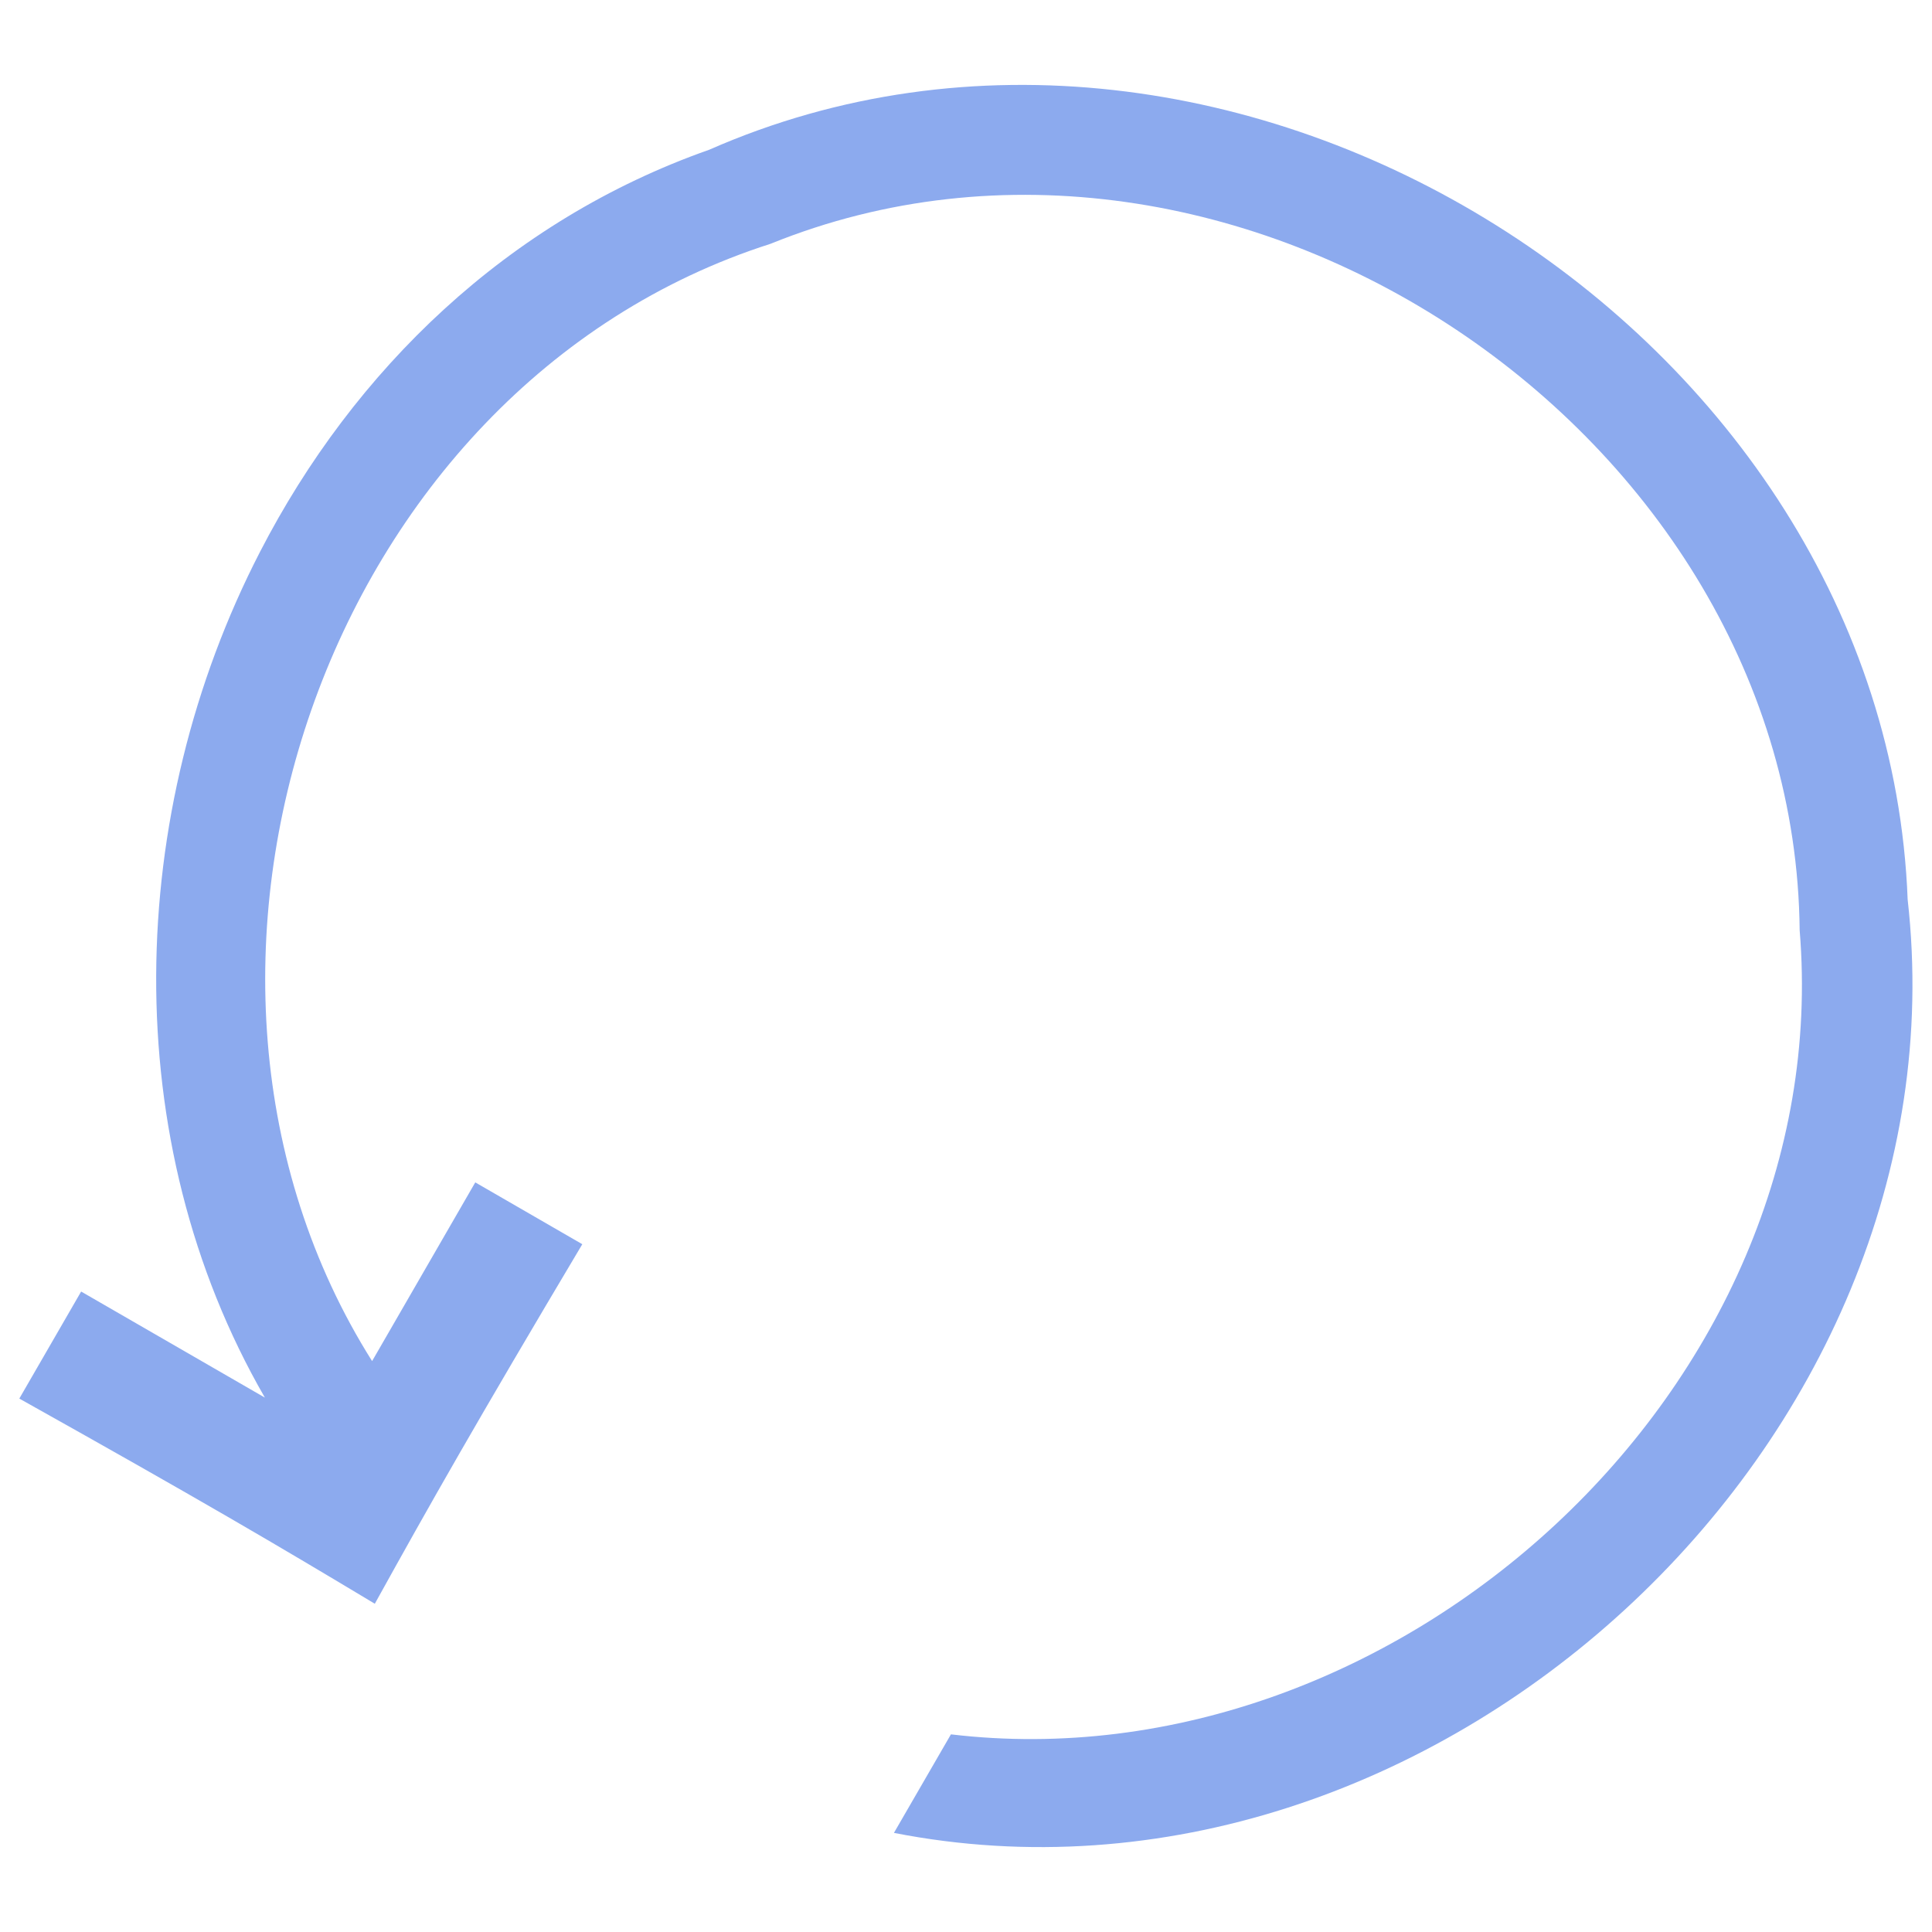
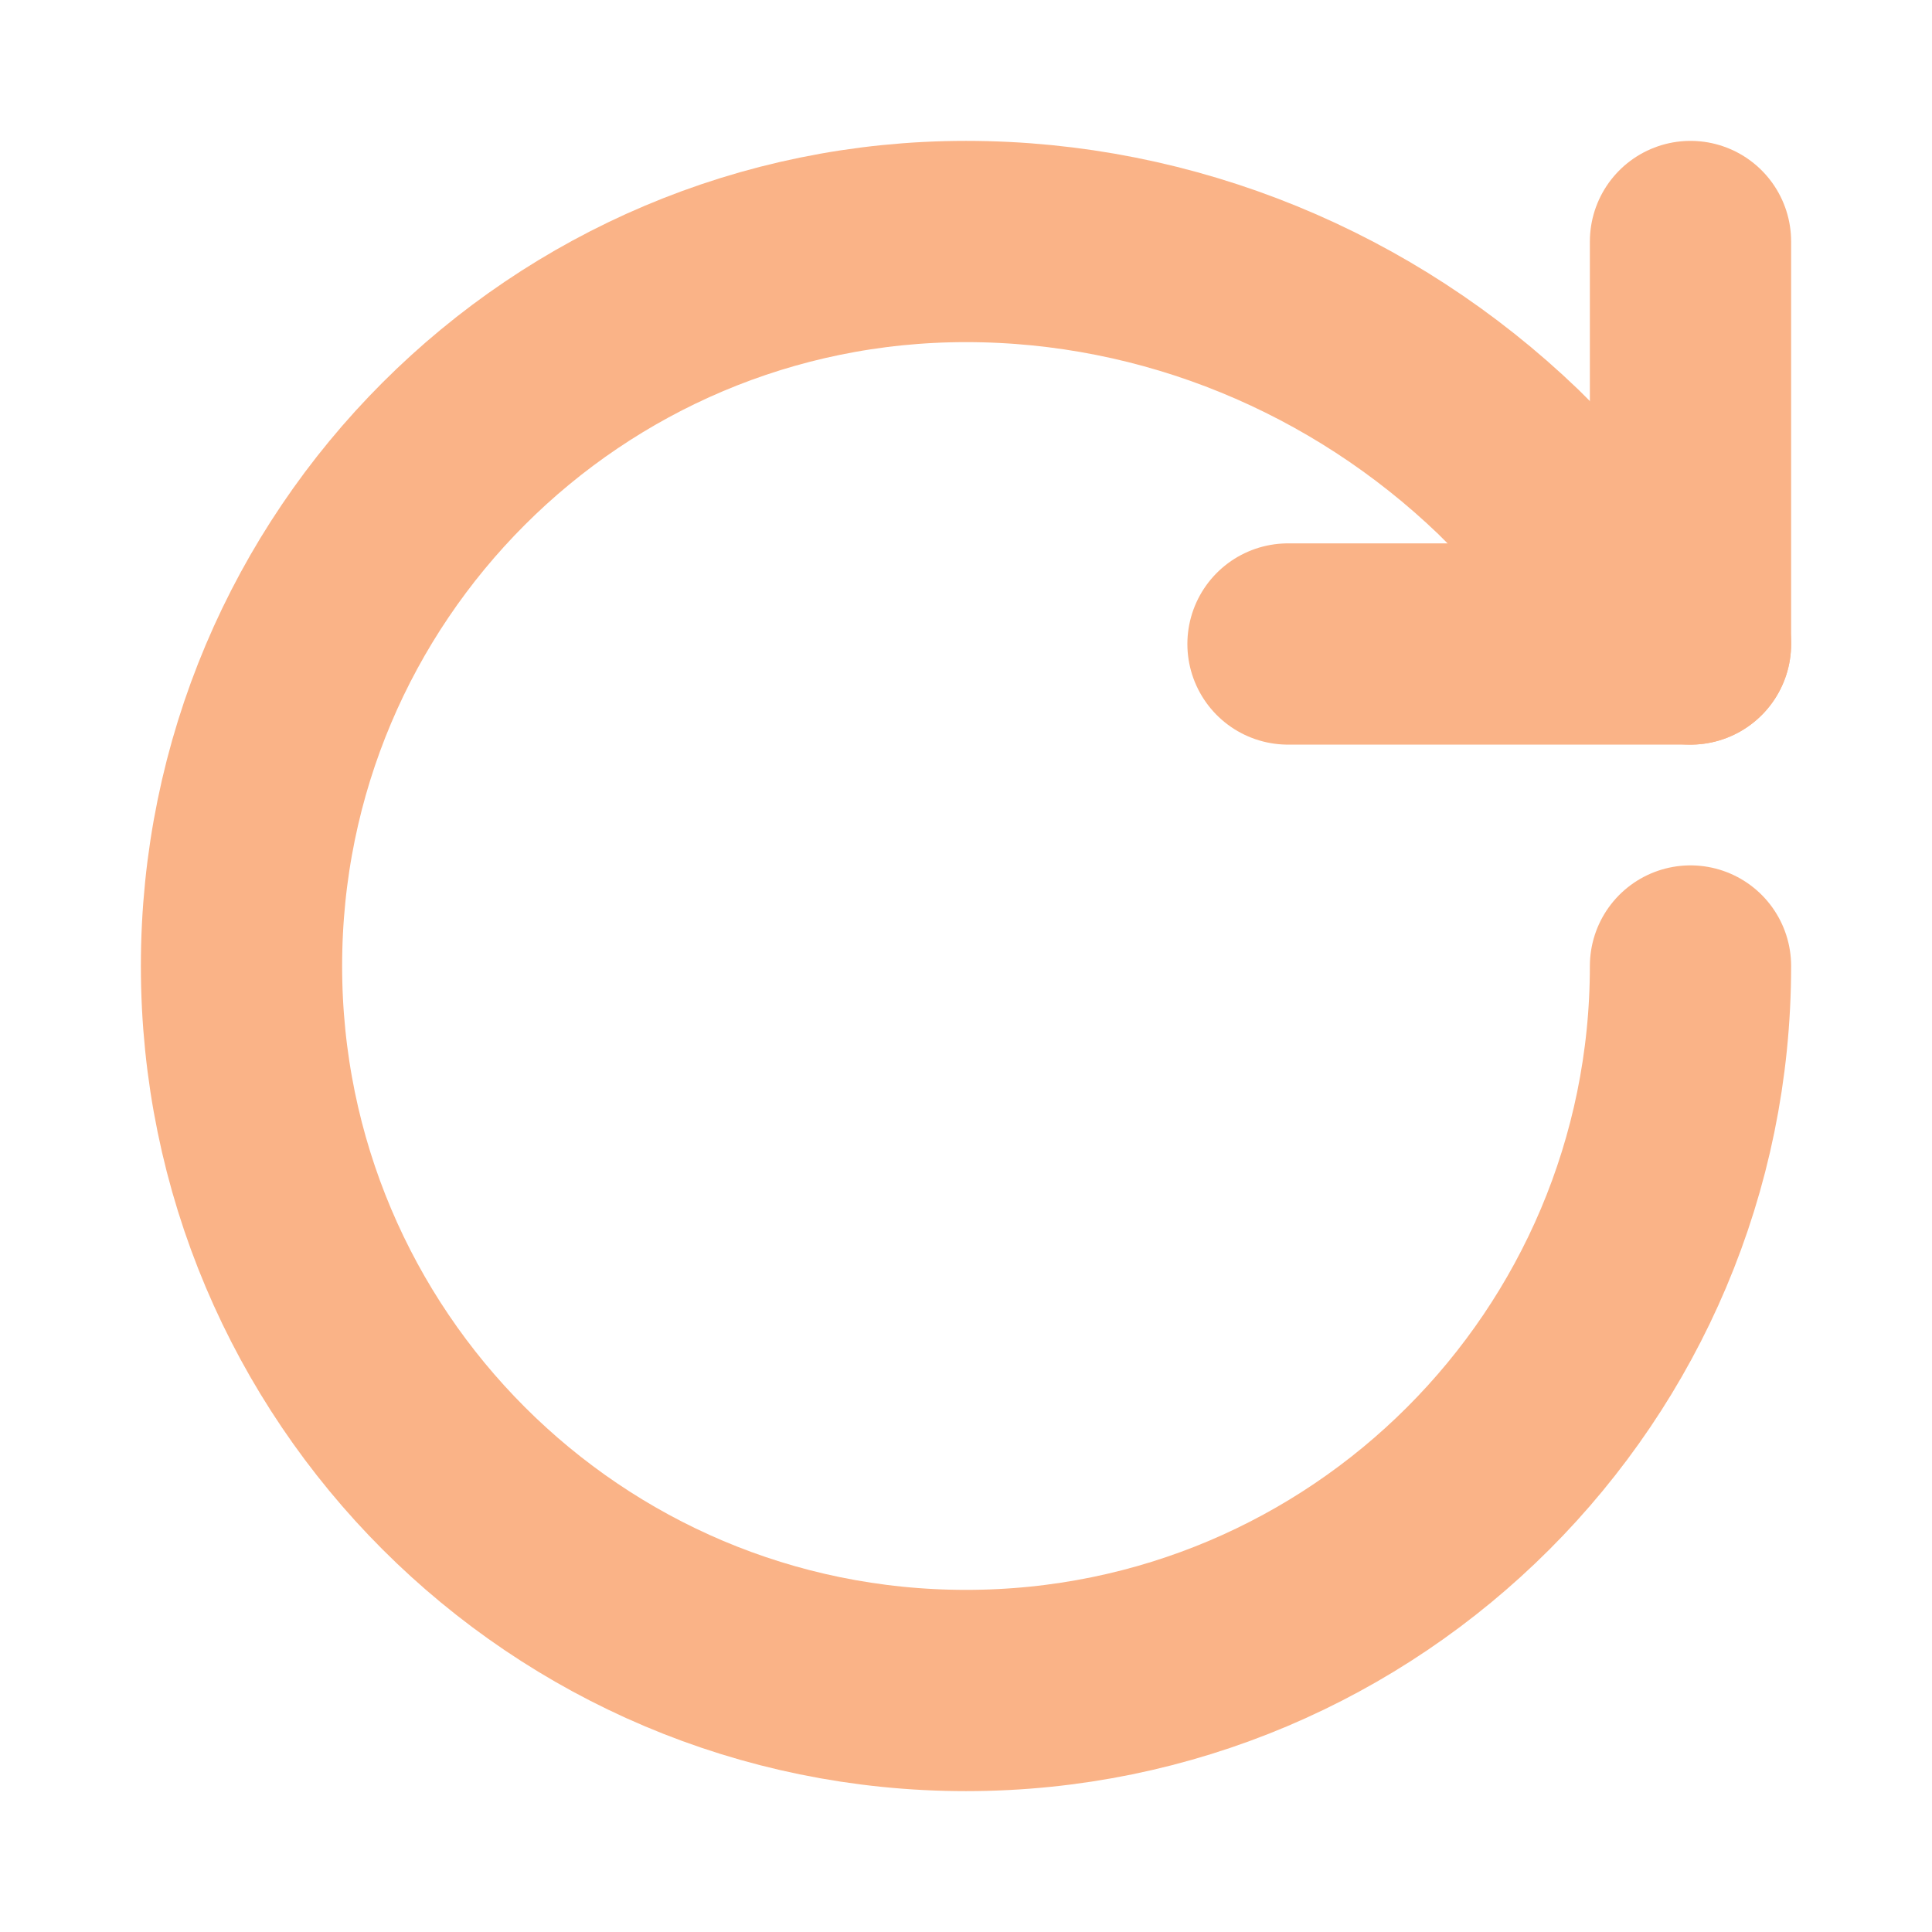
- <svg xmlns="http://www.w3.org/2000/svg" fill="#8caaee" version="1.1" x="0px" y="0px" viewBox="0 0 1000 1000" enable-background="new 0 0 1000 1000" xml:space="preserve">
-   <g>
-     <path d="M134.6,285.6C64.9,420.7,60.1,590,137.1,723.4L42,668.5l-32,55.4c93.1,52.1,133.6,75.9,184,106.2c28.5-51.5,52.8-94.4,107.4-186.1L246,612l-53.4,92.5C65.4,502.7,167.2,200.3,398.8,126.2C638,29.3,929,223.5,931.5,481.5c19.6,236.7-208.9,443.6-439.3,416.2l-29.5,51c277.7,54.4,556.5-201.7,524.7-483.1C976.1,170.8,637.1-41.2,367.1,77.5C262.8,114.2,183.1,191.5,134.6,285.6z" />
-   </g>
+ <svg xmlns="http://www.w3.org/2000/svg" width="512" height="512" viewBox="0 0 24 24" fill="none" stroke="#fab387" stroke-width="2.5" stroke-linecap="round" stroke-linejoin="round">
+   <path d="M21 12a9 9 0 1 1-9-9c2.52 0 4.93 1 6.74 2.74L21 8" />
+   <path d="M21 3v5h-5" />
</svg>
